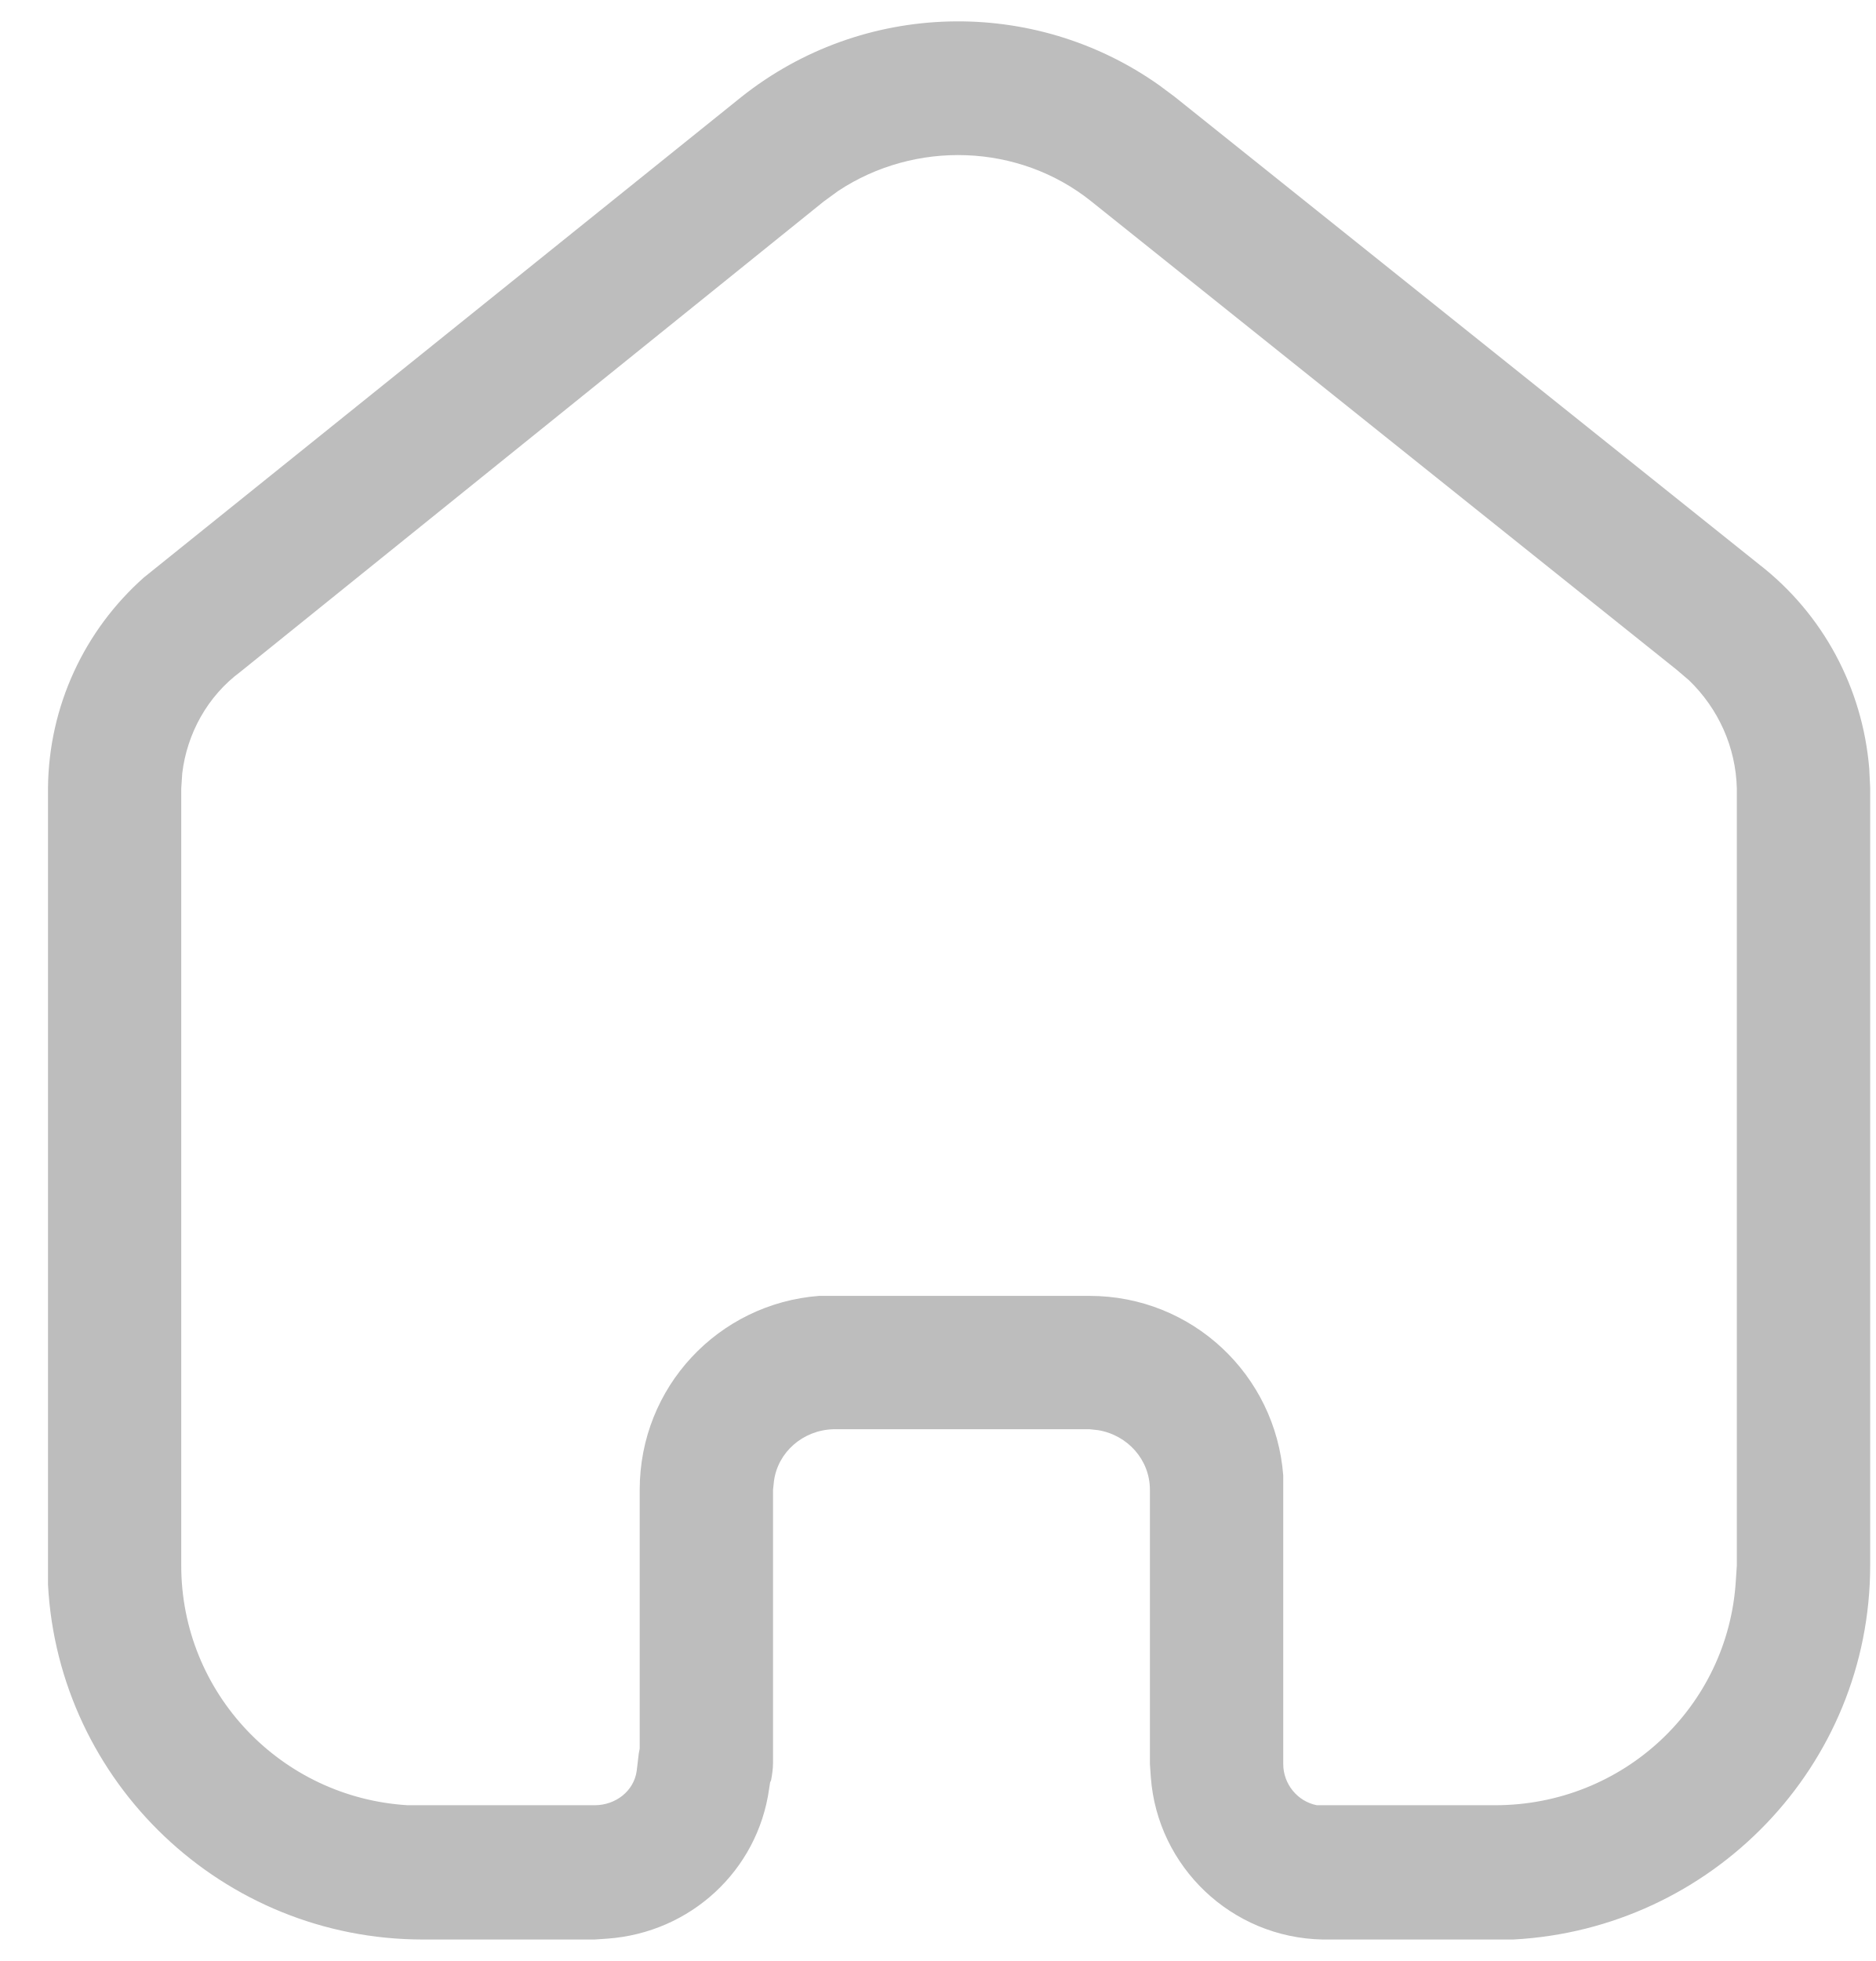
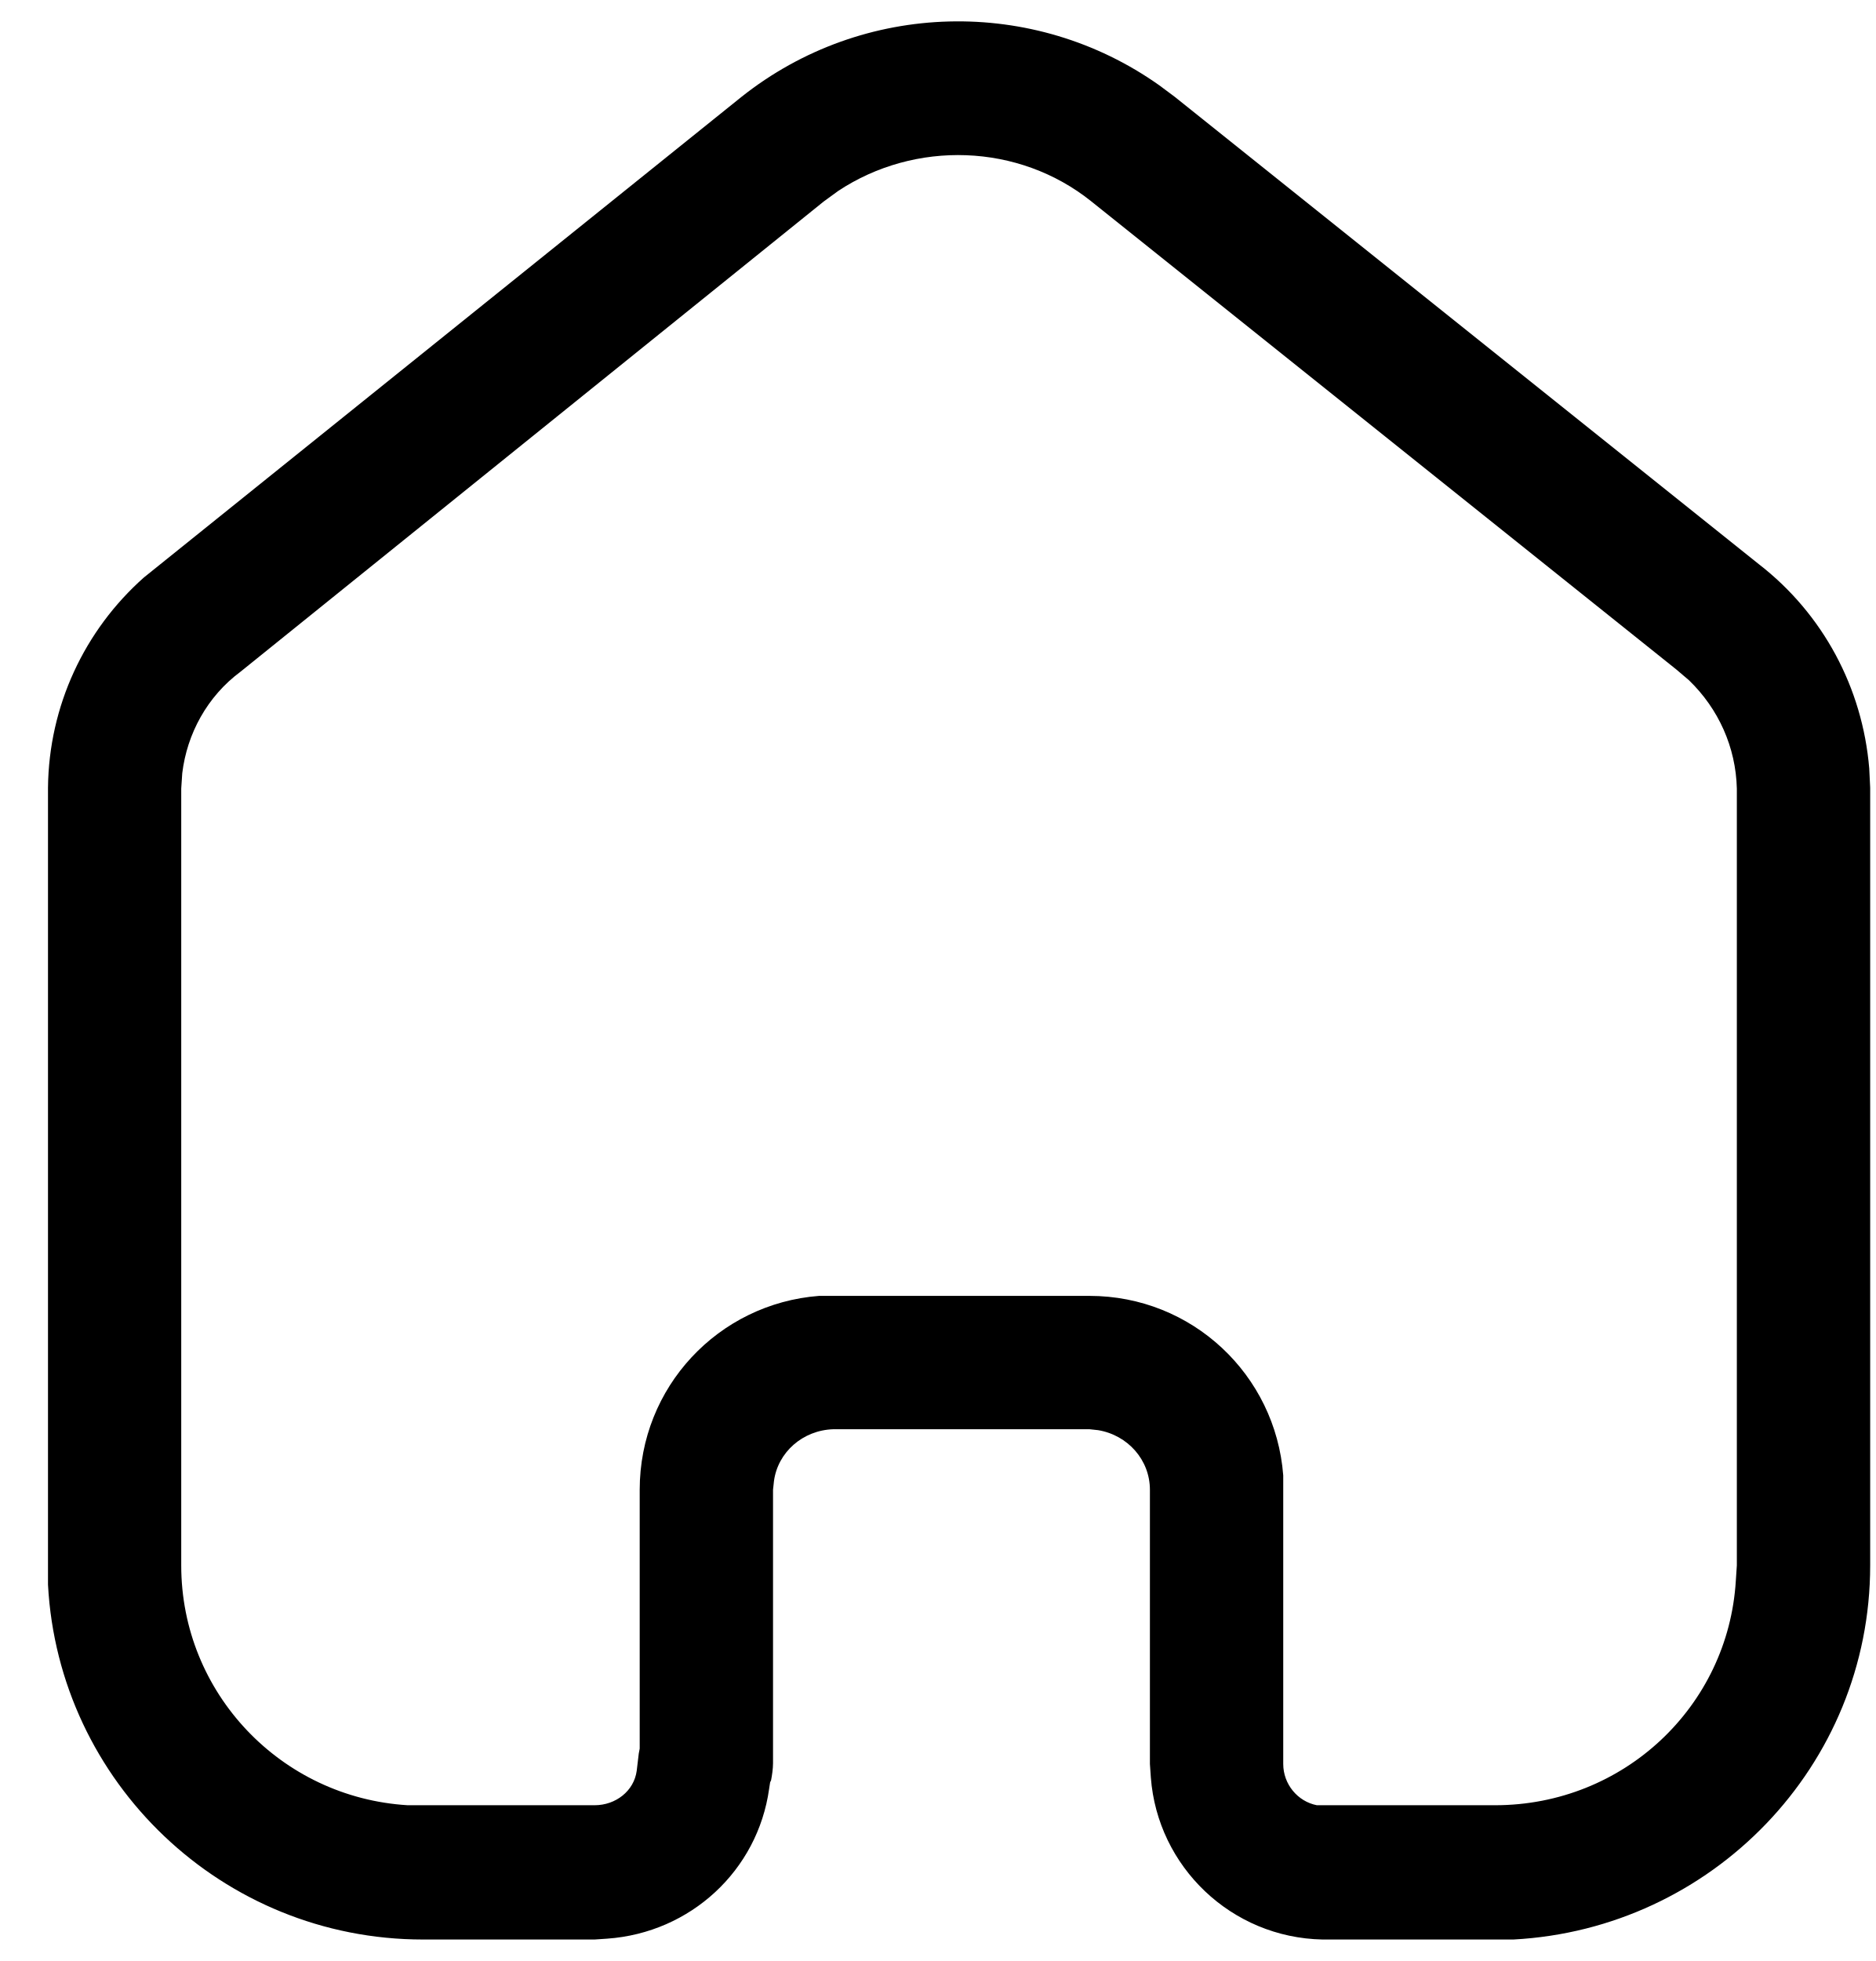
- <svg xmlns="http://www.w3.org/2000/svg" width="22" height="23" viewBox="0 0 22 23" fill="none">
-   <path fill-rule="evenodd" clip-rule="evenodd" d="M20.632 6.617C21.386 7.201 21.848 8.068 21.927 9.012L21.938 9.238V18.361C21.938 20.712 20.081 22.624 17.753 22.748H15.514C14.444 22.727 13.579 21.894 13.5 20.848L13.489 20.689V17.473C13.489 17.123 13.229 16.832 12.882 16.774L12.78 16.763H9.776C9.417 16.774 9.124 17.033 9.079 17.371L9.068 17.473V20.679C9.068 20.746 9.056 20.824 9.045 20.881L9.034 20.904L9.022 20.982C8.888 21.939 8.1 22.669 7.122 22.738L6.975 22.748H4.962C2.61 22.748 0.687 20.904 0.563 18.586V9.238C0.573 8.281 0.99 7.392 1.688 6.773L8.697 1.137C10.125 0.002 12.128 -0.043 13.601 1.002L13.782 1.137L20.632 6.617ZM20.362 18.541L20.374 18.361V9.248C20.362 8.765 20.16 8.314 19.812 7.978L19.665 7.853L12.803 2.363C11.948 1.677 10.733 1.644 9.833 2.239L9.663 2.363L2.823 7.877C2.43 8.168 2.194 8.607 2.138 9.068L2.126 9.248V18.361C2.126 19.857 3.296 21.083 4.782 21.173H6.975C7.223 21.173 7.437 21.006 7.469 20.769L7.493 20.567L7.504 20.509V17.473C7.504 16.269 8.427 15.29 9.608 15.199H12.78C13.983 15.199 14.962 16.123 15.053 17.304V20.689C15.053 20.926 15.222 21.129 15.447 21.173H17.538C19.046 21.173 20.272 20.015 20.362 18.541Z" fill="#BDBDBD" />
+ <svg xmlns="http://www.w3.org/2000/svg" width="22" height="23" viewBox="0 0 22 23">
+   <path fill-rule="evenodd" clip-rule="evenodd" d="M20.632 6.617C21.386 7.201 21.848 8.068 21.927 9.012L21.938 9.238V18.361C21.938 20.712 20.081 22.624 17.753 22.748H15.514C14.444 22.727 13.579 21.894 13.5 20.848L13.489 20.689V17.473C13.489 17.123 13.229 16.832 12.882 16.774L12.78 16.763H9.776C9.417 16.774 9.124 17.033 9.079 17.371L9.068 17.473V20.679C9.068 20.746 9.056 20.824 9.045 20.881L9.034 20.904L9.022 20.982C8.888 21.939 8.1 22.669 7.122 22.738L6.975 22.748H4.962C2.61 22.748 0.687 20.904 0.563 18.586V9.238C0.573 8.281 0.99 7.392 1.688 6.773L8.697 1.137C10.125 0.002 12.128 -0.043 13.601 1.002L13.782 1.137L20.632 6.617ZM20.362 18.541L20.374 18.361V9.248C20.362 8.765 20.16 8.314 19.812 7.978L19.665 7.853L12.803 2.363C11.948 1.677 10.733 1.644 9.833 2.239L9.663 2.363L2.823 7.877C2.43 8.168 2.194 8.607 2.138 9.068L2.126 9.248V18.361C2.126 19.857 3.296 21.083 4.782 21.173H6.975C7.223 21.173 7.437 21.006 7.469 20.769L7.493 20.567L7.504 20.509V17.473C7.504 16.269 8.427 15.29 9.608 15.199H12.78C13.983 15.199 14.962 16.123 15.053 17.304V20.689C15.053 20.926 15.222 21.129 15.447 21.173H17.538C19.046 21.173 20.272 20.015 20.362 18.541Z" />
</svg>
